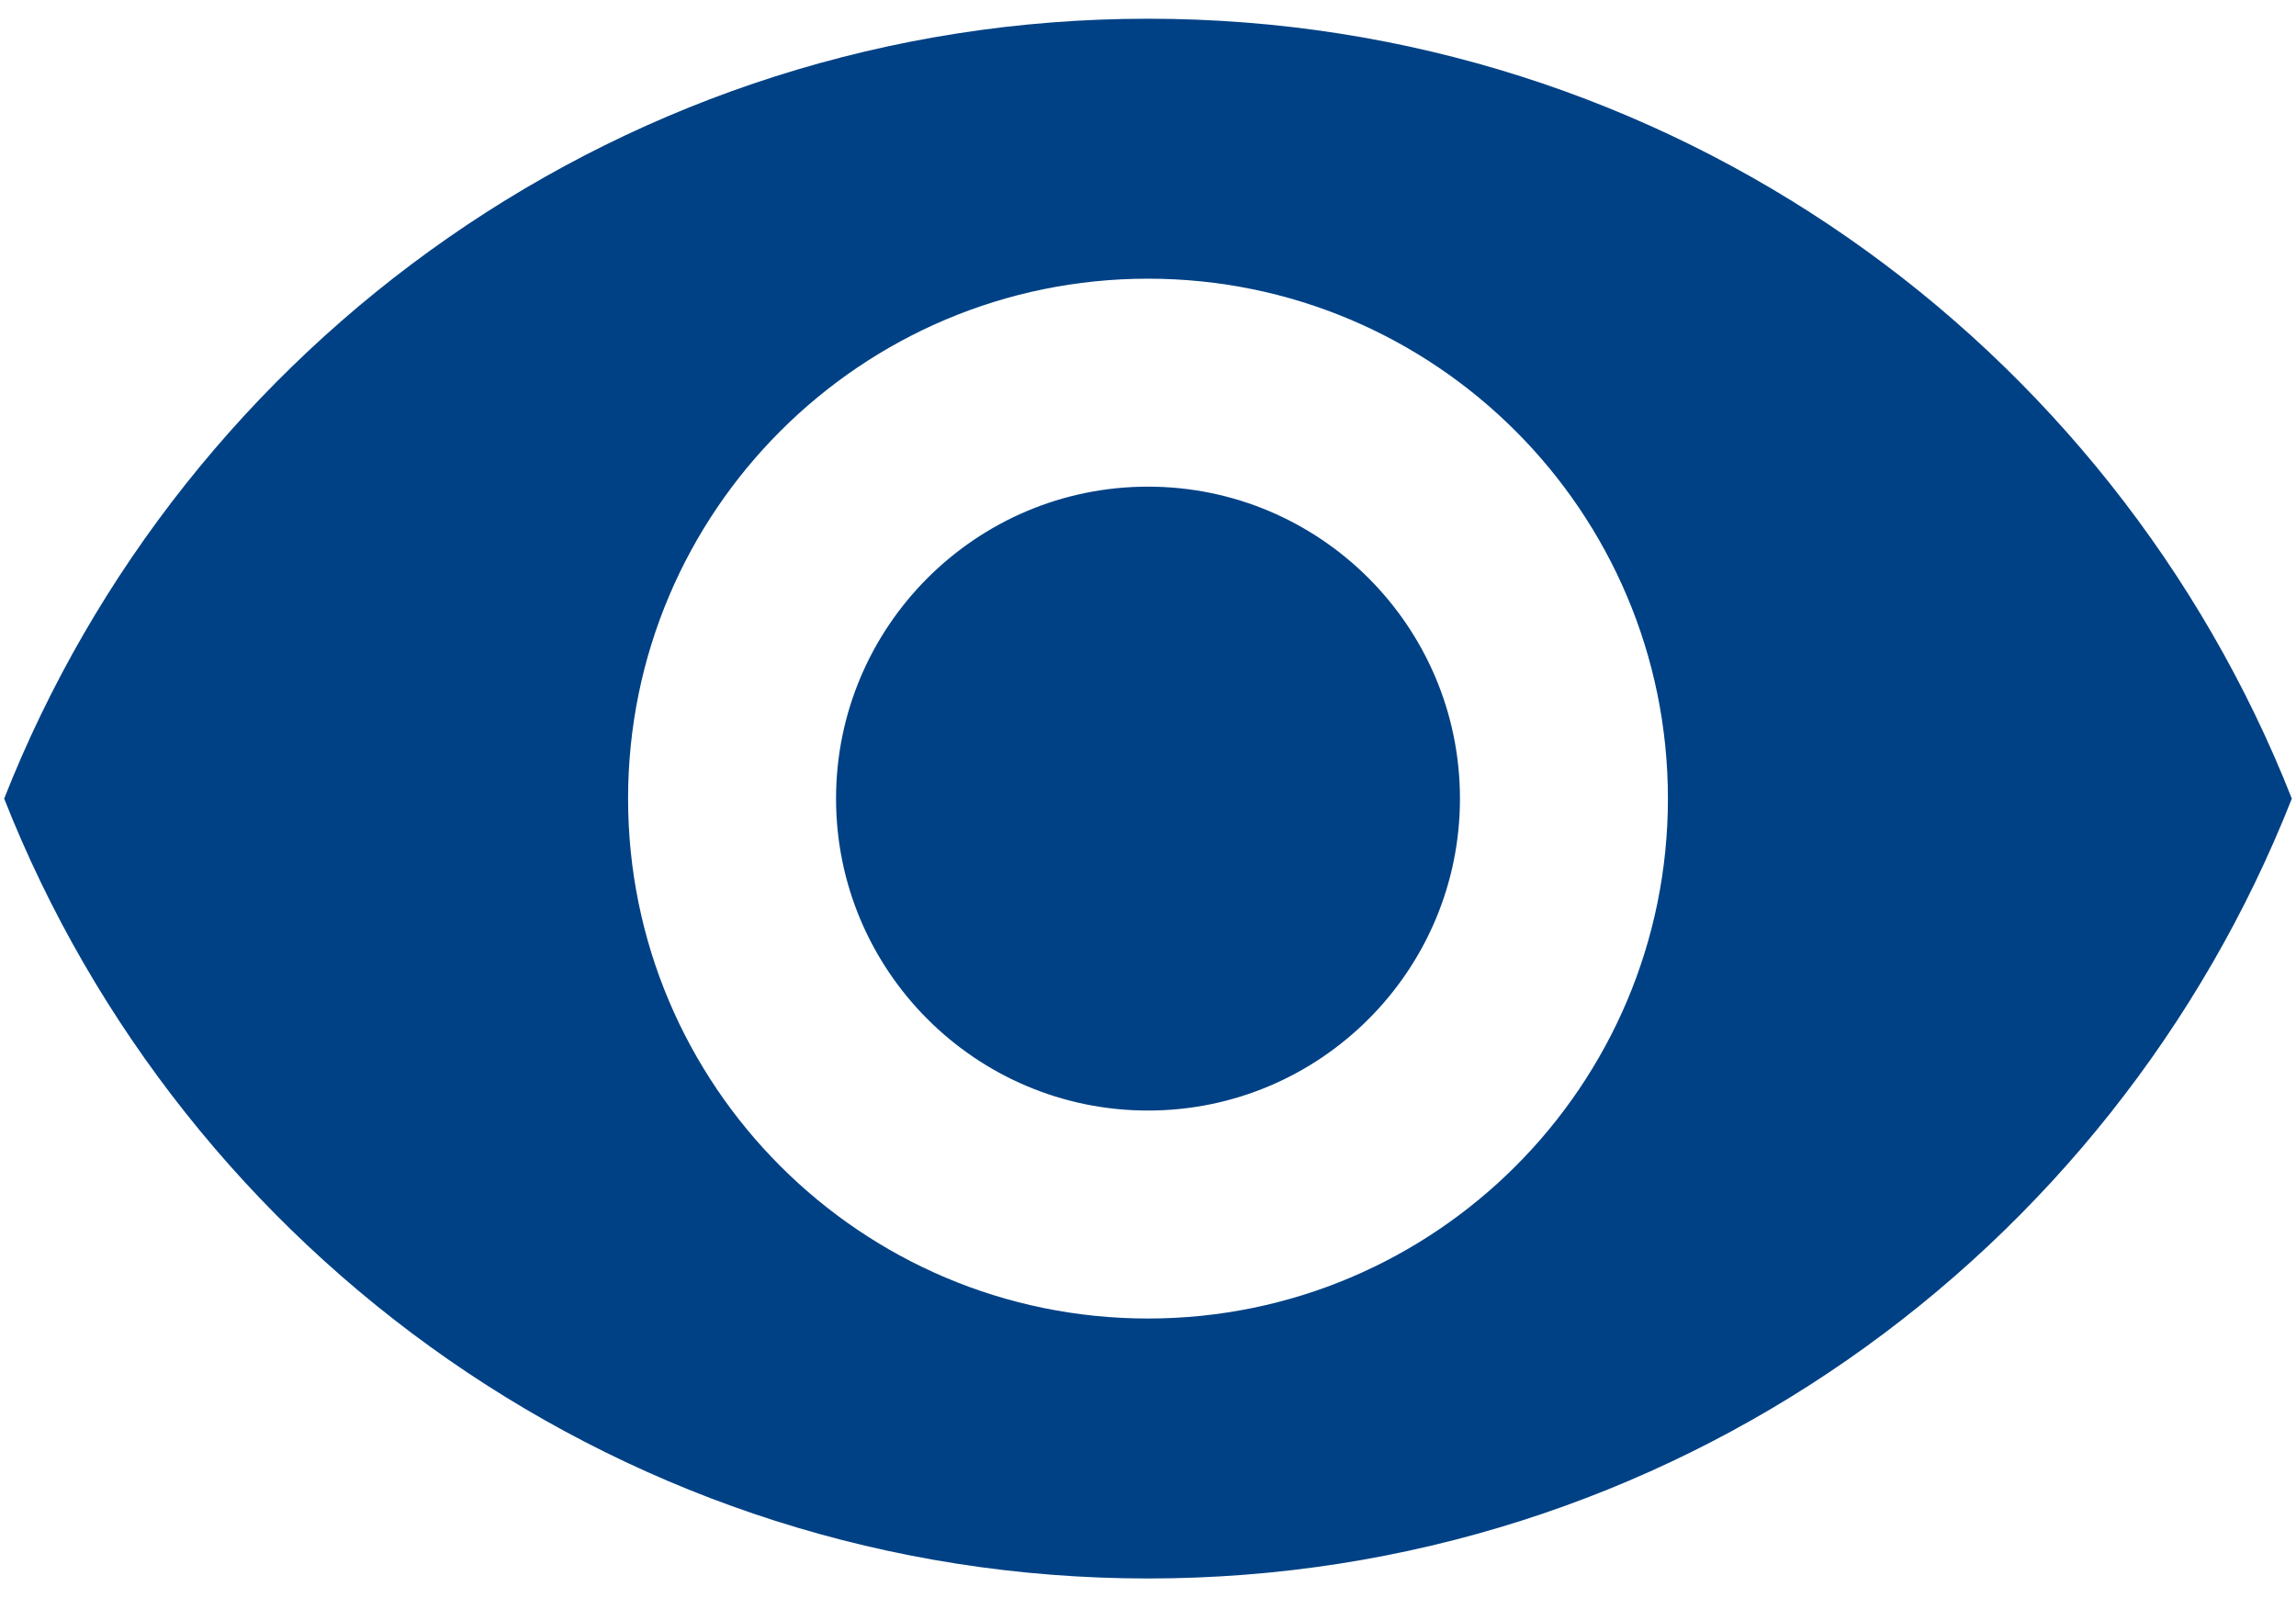
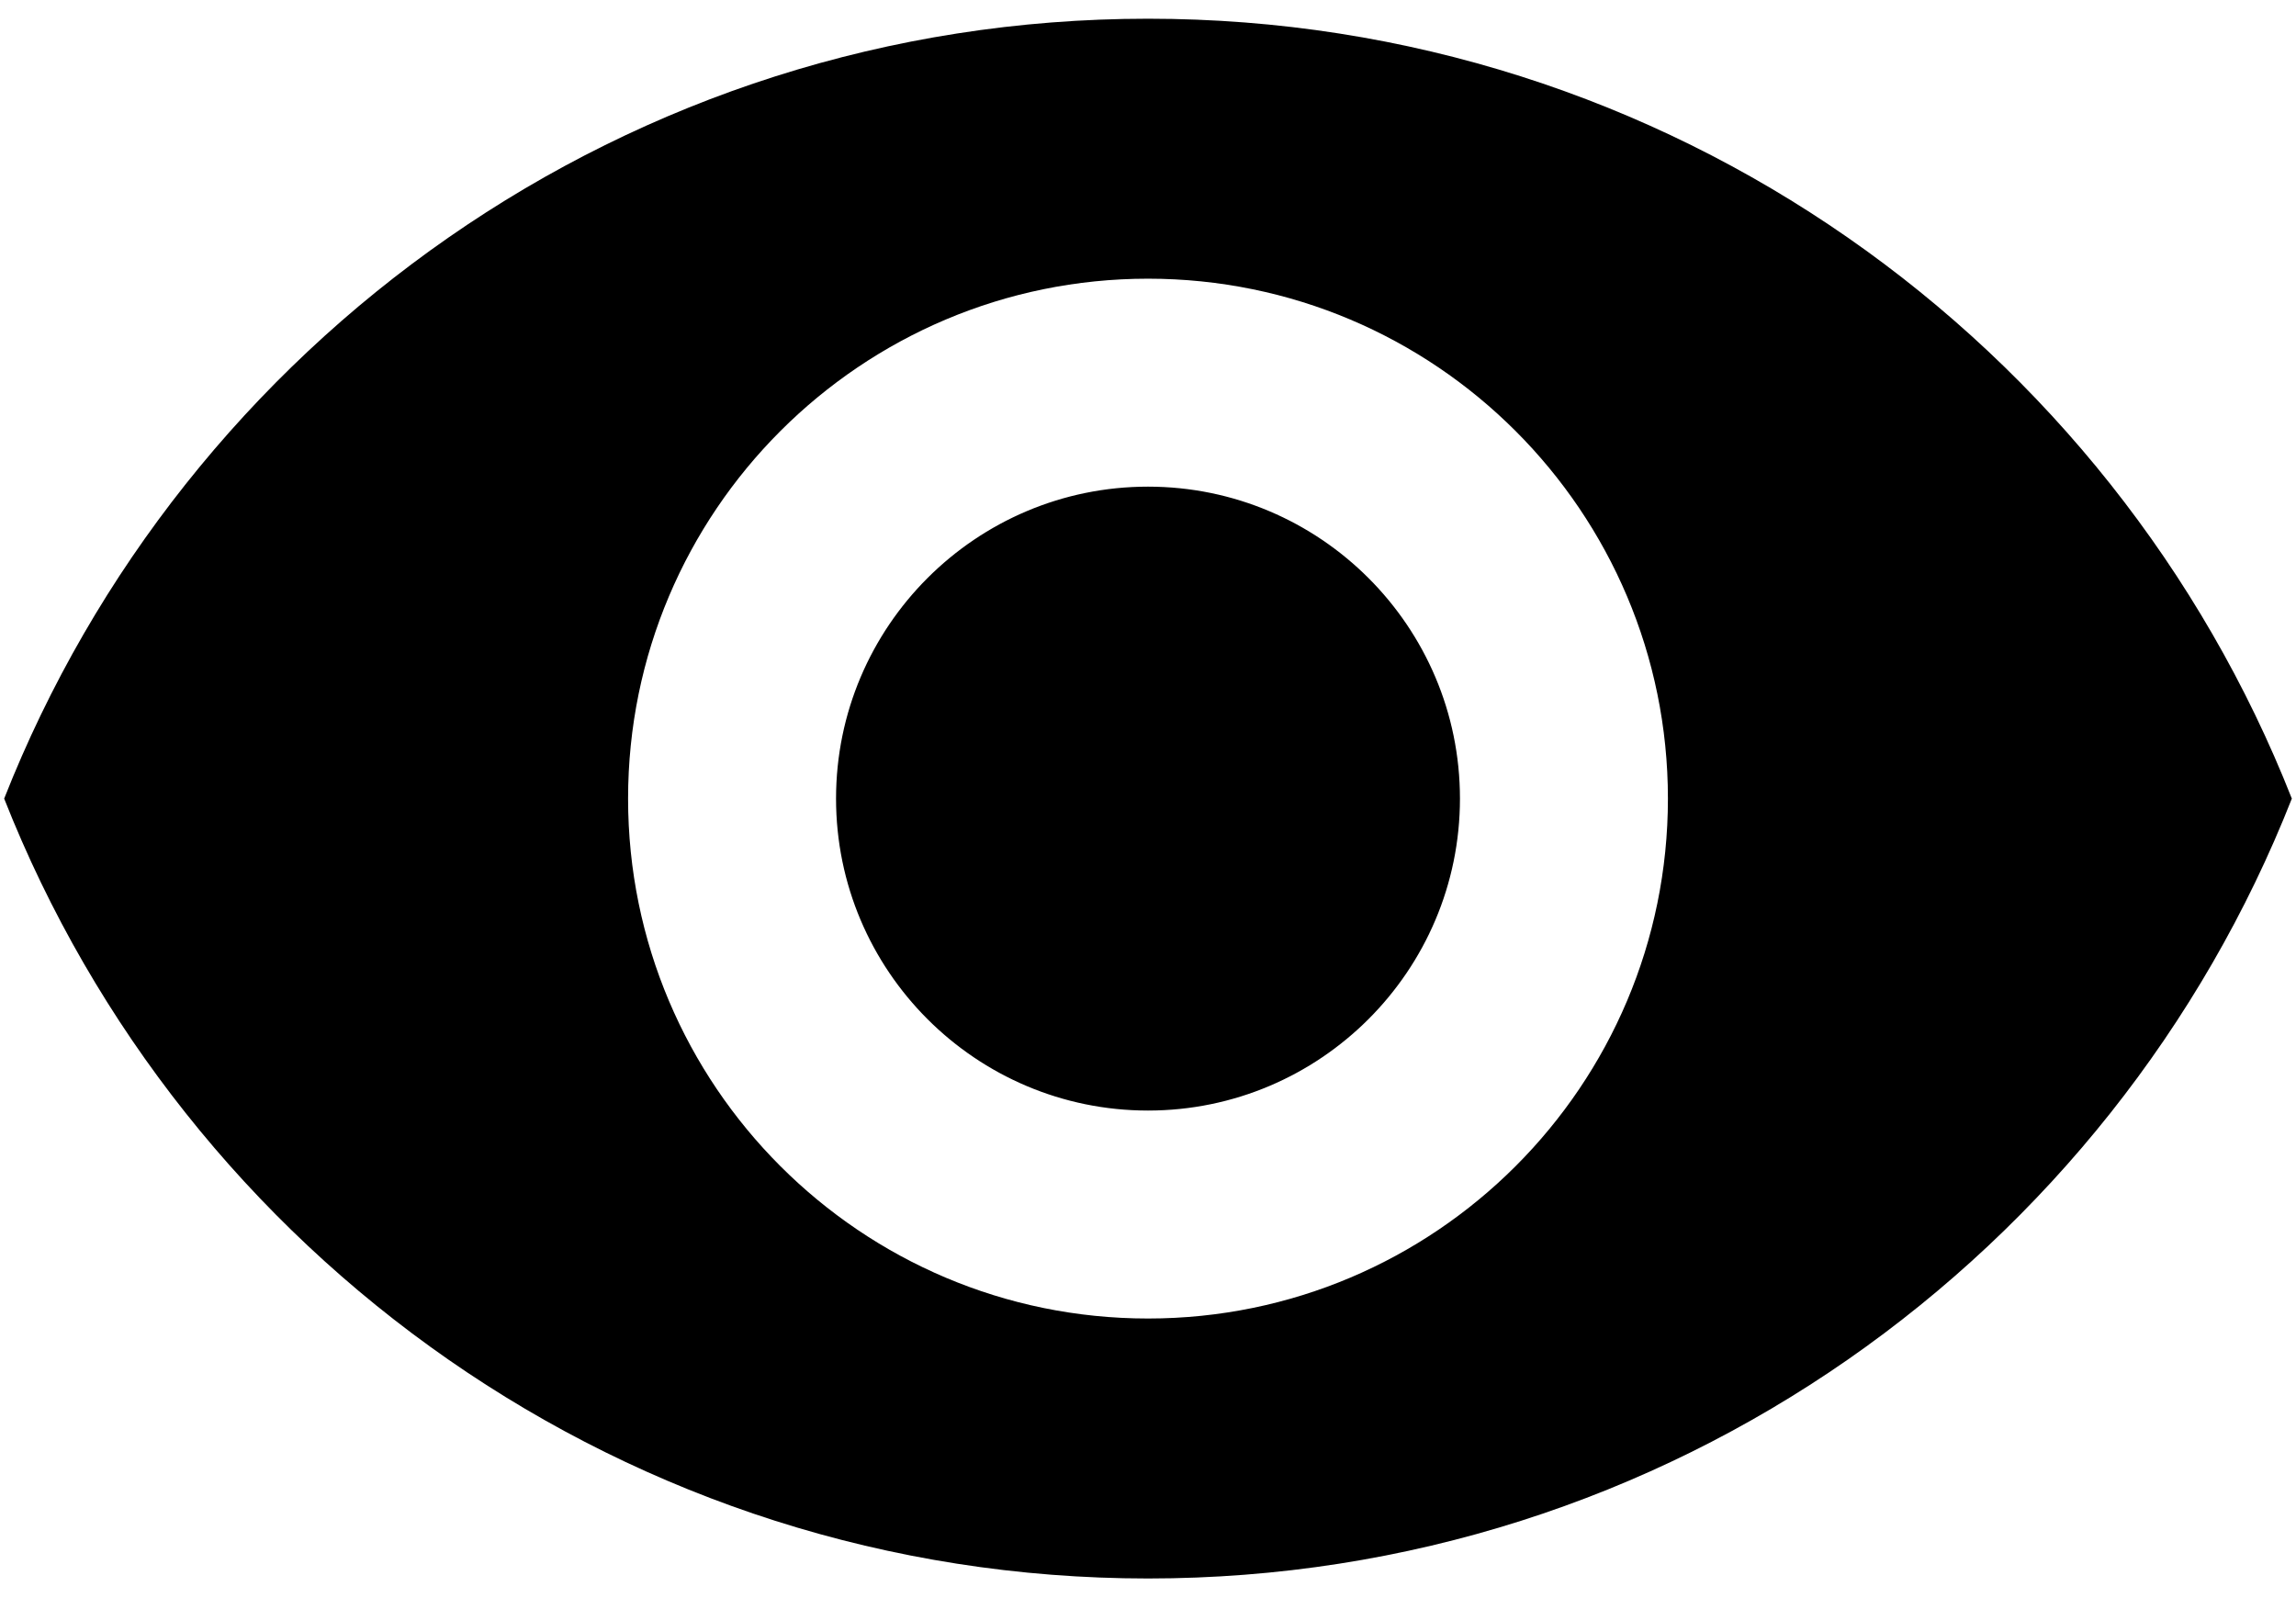
- <svg xmlns="http://www.w3.org/2000/svg" width="92" height="64" viewBox="0 0 92 64" fill="none">
-   <path d="M46 0.75C25.167 0.75 7.375 13.708 0.167 32C7.375 50.292 25.167 63.25 46 63.25C66.854 63.25 84.625 50.292 91.833 32C84.625 13.708 66.854 0.75 46 0.75ZM46 52.833C34.5 52.833 25.167 43.5 25.167 32C25.167 20.5 34.5 11.167 46 11.167C57.5 11.167 66.833 20.5 66.833 32C66.833 43.5 57.5 52.833 46 52.833ZM46 19.5C39.104 19.5 33.5 25.104 33.5 32C33.5 38.896 39.104 44.5 46 44.5C52.896 44.5 58.5 38.896 58.5 32C58.5 25.104 52.896 19.5 46 19.5Z" fill="#004185" />
+ <svg xmlns="http://www.w3.org/2000/svg" width="92" height="64" viewBox="0 0 92 64">
+   <path d="M46 0.75C25.167 0.75 7.375 13.708 0.167 32C7.375 50.292 25.167 63.25 46 63.25C66.854 63.25 84.625 50.292 91.833 32C84.625 13.708 66.854 0.75 46 0.75ZM46 52.833C34.5 52.833 25.167 43.5 25.167 32C25.167 20.5 34.5 11.167 46 11.167C57.5 11.167 66.833 20.5 66.833 32C66.833 43.5 57.5 52.833 46 52.833ZM46 19.5C39.104 19.5 33.5 25.104 33.5 32C33.5 38.896 39.104 44.5 46 44.5C52.896 44.5 58.5 38.896 58.5 32C58.5 25.104 52.896 19.5 46 19.5Z" />
</svg>
